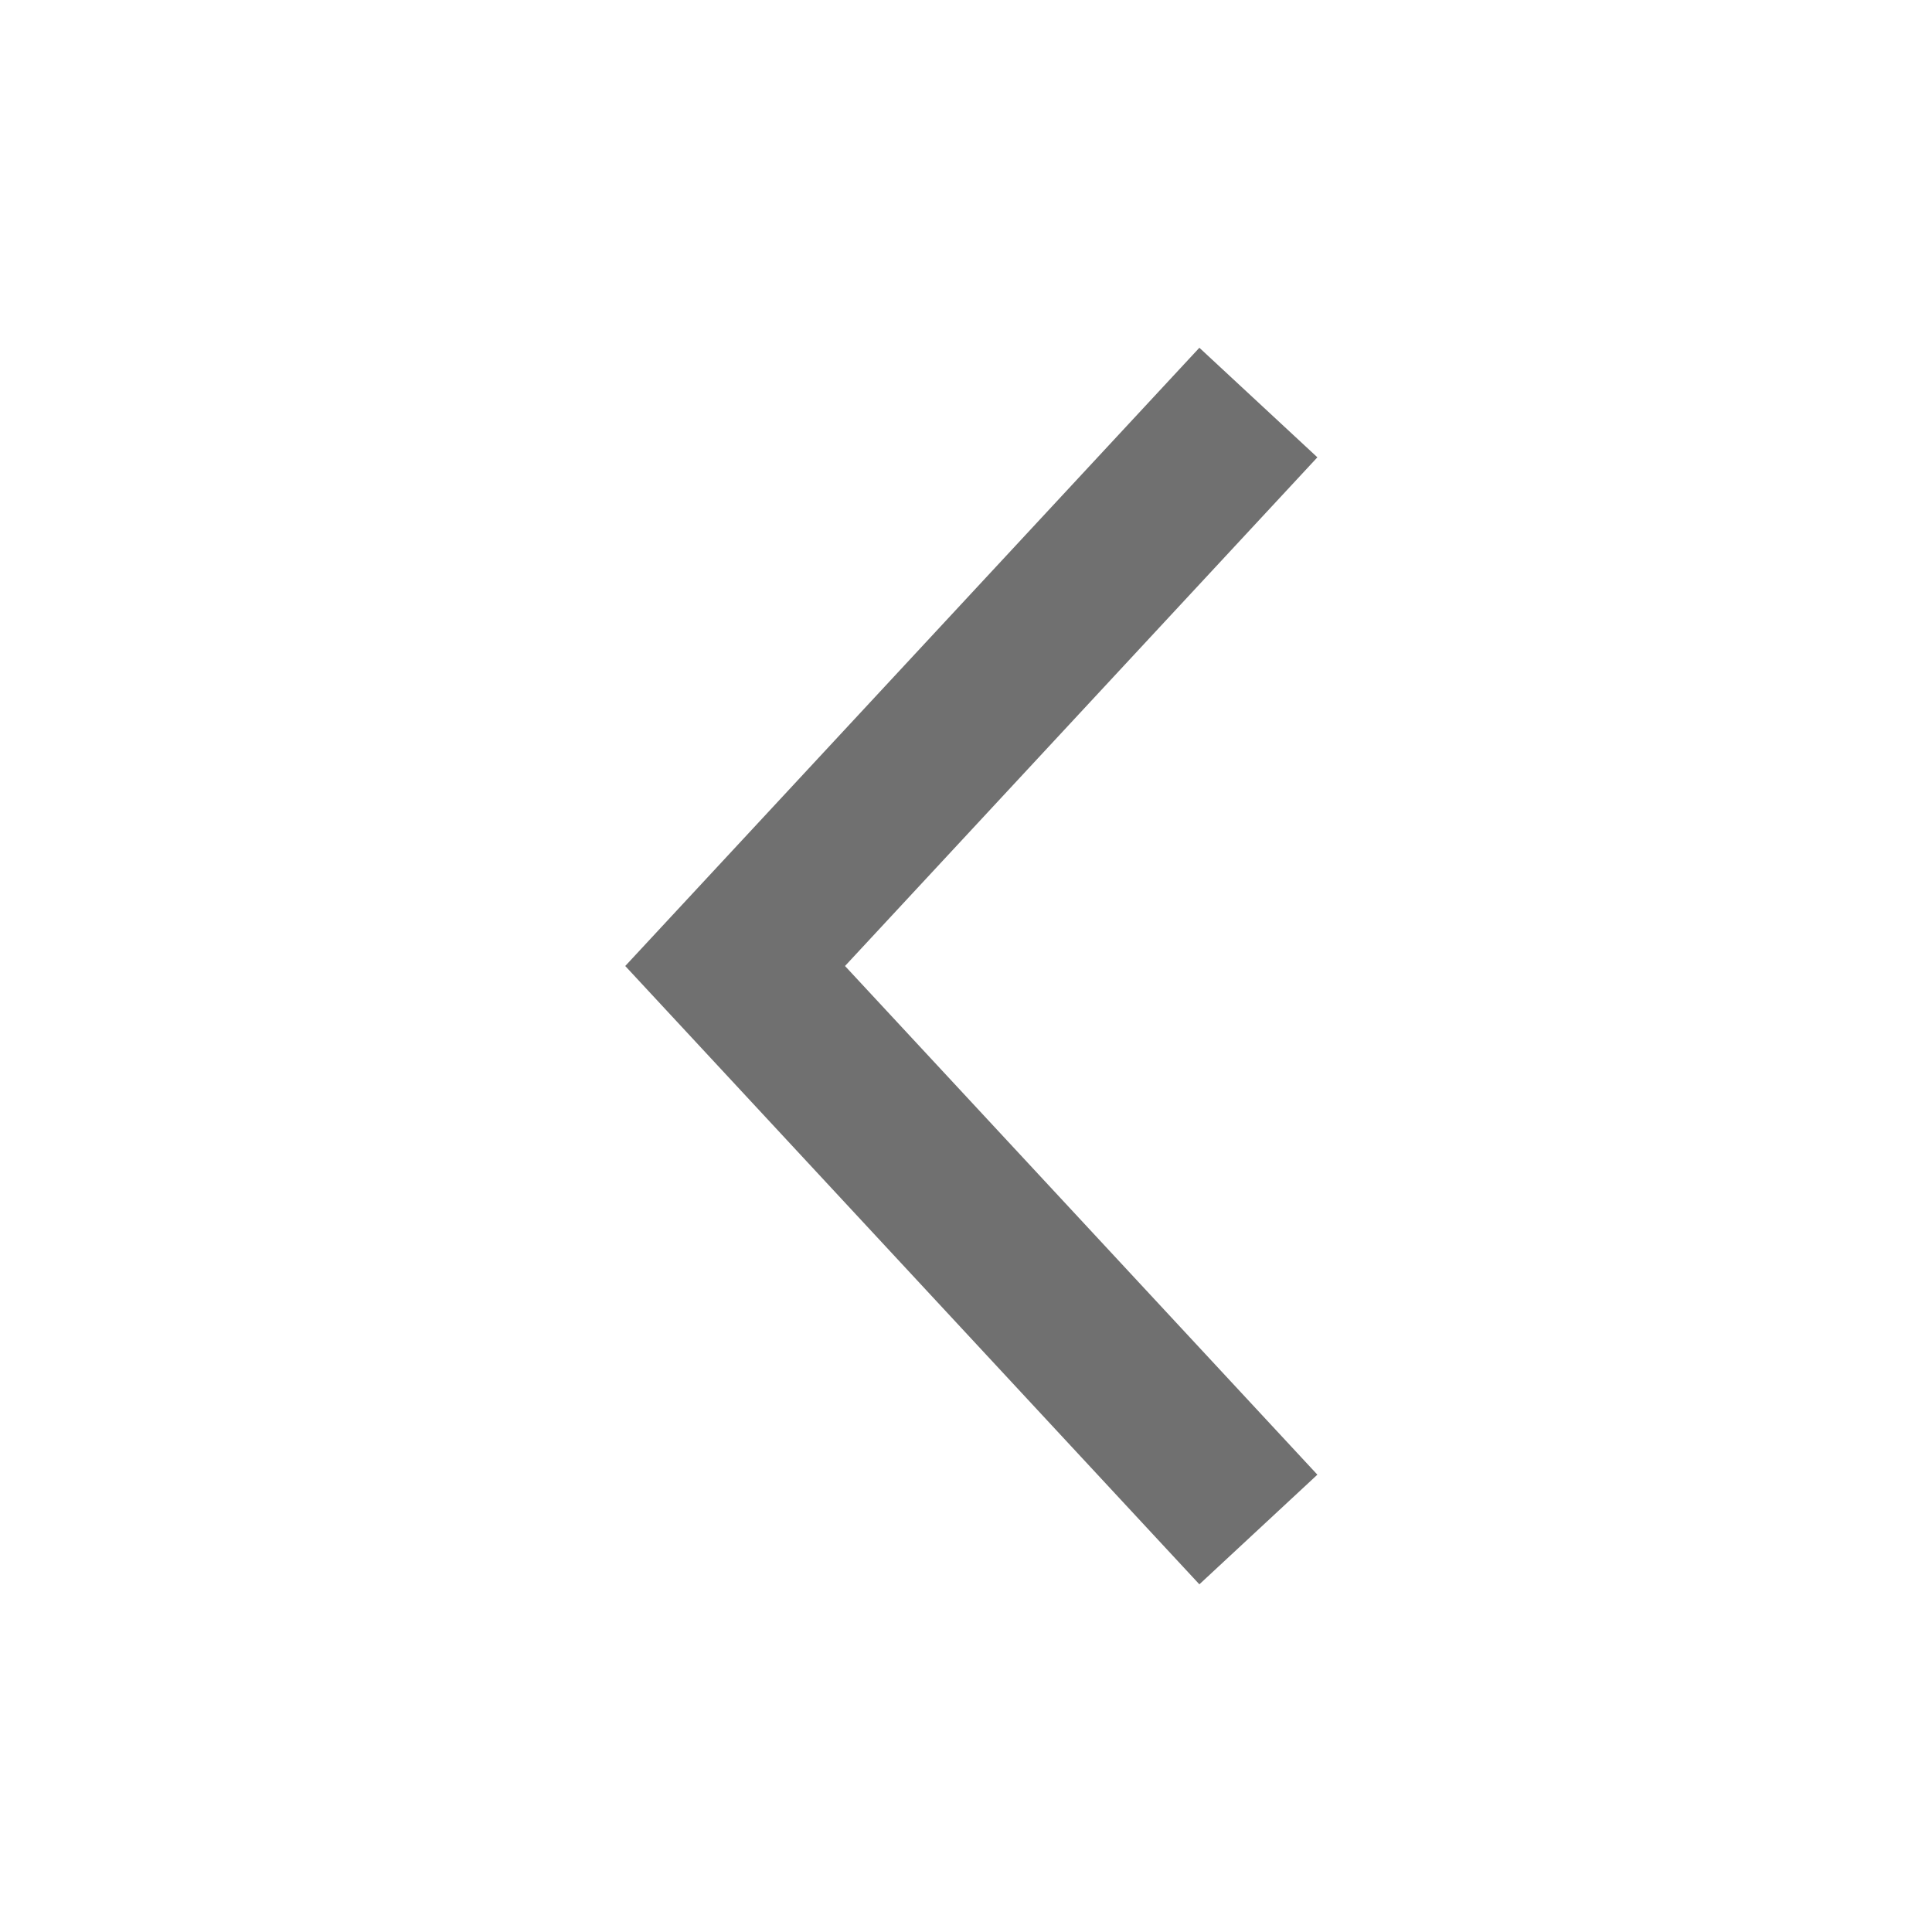
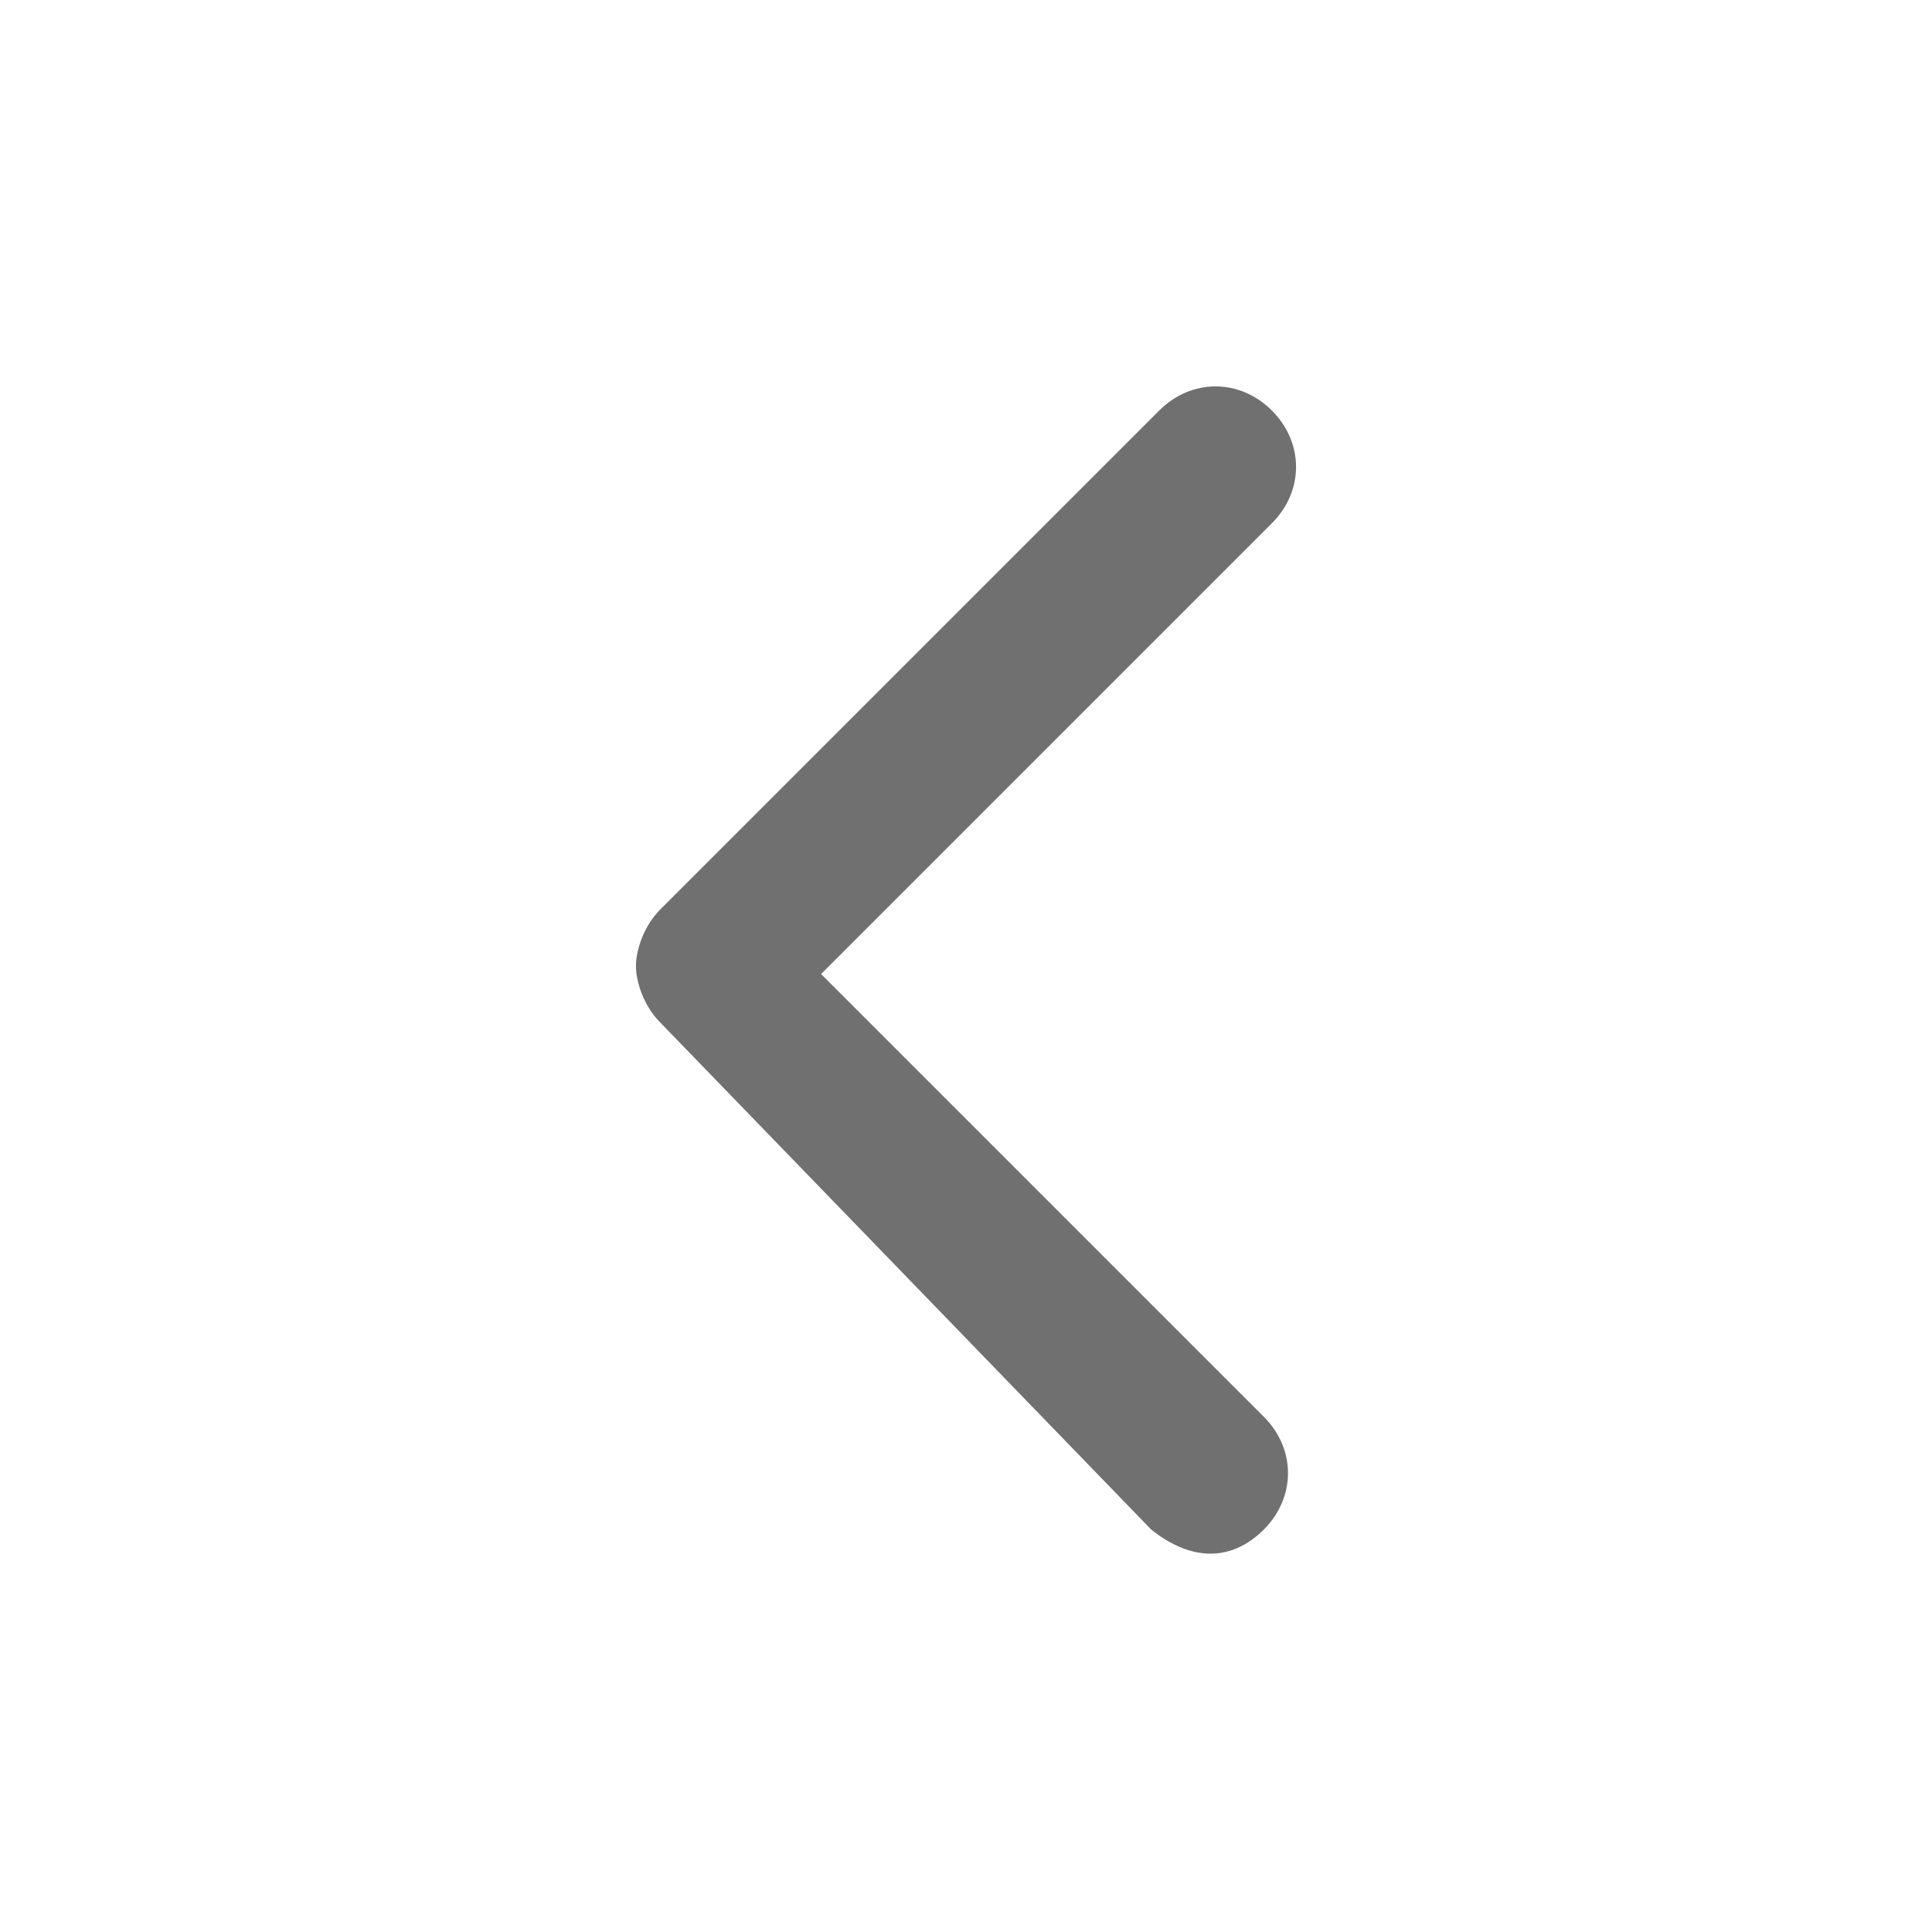
- <svg xmlns="http://www.w3.org/2000/svg" width="24px" height="24px" viewBox="0 0 24 24" version="1.1">
-   <g id="Artboard" stroke="none" stroke-width="1" fill="none" fill-rule="evenodd">
+ <svg xmlns="http://www.w3.org/2000/svg" version="1.1" id="Layer_1" x="0px" y="0px" viewBox="0 0 24 24" style="enable-background:new 0 0 24 24;" xml:space="preserve">
+   <style type="text/css">
+ 	.st0{fill:none;}
+ 	.st1{fill:#707070;}
+ </style>
+   <g id="Artboard">
    <g id="ic-arrow-right">
      <g id="ic_chevron_right" transform="translate(12, 12) rotate(-90) translate(-12, -12) ">
-         <g id="Group_8822" transform="translate(4, 7)" />
-         <polygon id="Rectangle_4407" points="0 0 24 0 24 24 0 24" />
-         <polygon id="Path_18879" fill="#707070" fill-rule="nonzero" transform="translate(11.9995, 12.066) scale(1, -1) translate(-11.9995, -12.066) " points="12 16.365 4.319 9.233 5.681 7.767 12 13.635 18.319 7.767 19.68 9.233" />
+         <g id="Group_8822" transform="translate(4, 7)">
+ 			</g>
+         <polygon id="Rectangle_4407" class="st0" points="0,0 24,0 24,24 0,24    " />
+         <path class="st1" d="M5,15.7c0.4,0.4,1,0.4,1.4,0l5.5-5.5l5.6,5.6c0.4,0.4,1,0.4,1.4,0c0.4-0.4,0.4-1,0-1.4l-6.2-6.2     C12.5,8,12.2,7.9,12,7.9S11.5,8,11.3,8.2L5,14.3C4.6,14.8,4.6,15.3,5,15.7z" />
      </g>
    </g>
  </g>
</svg>
